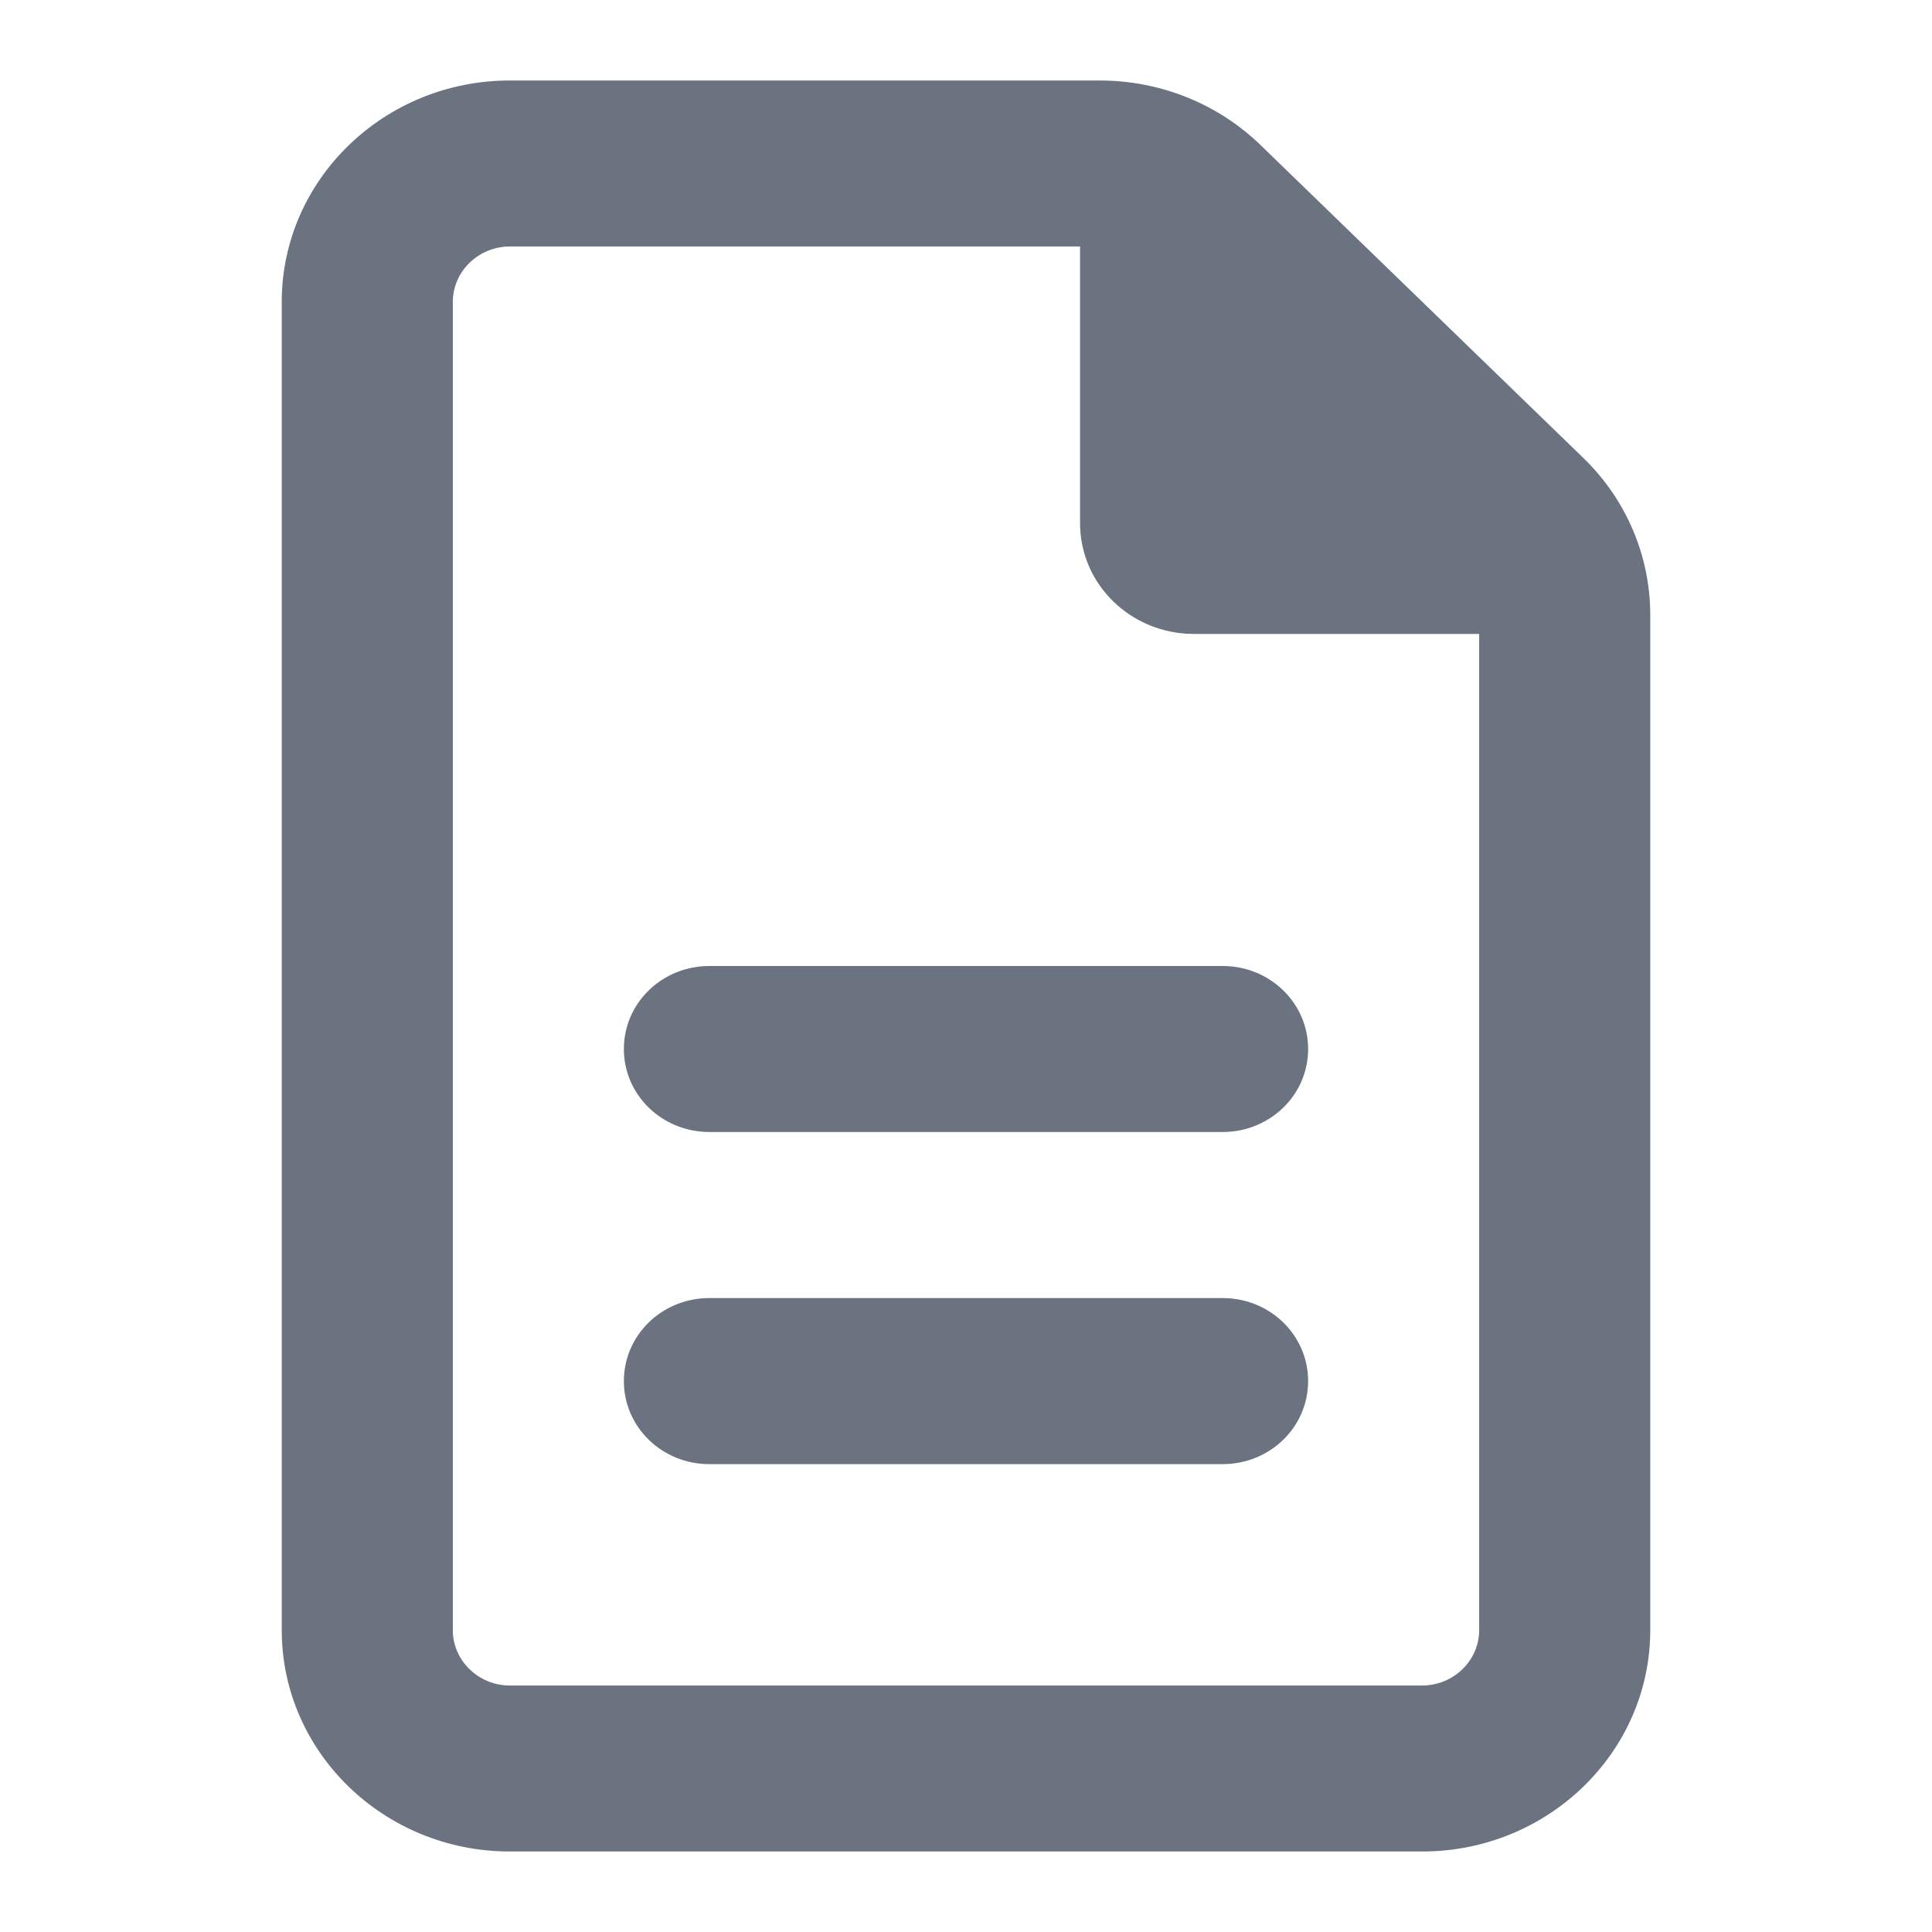
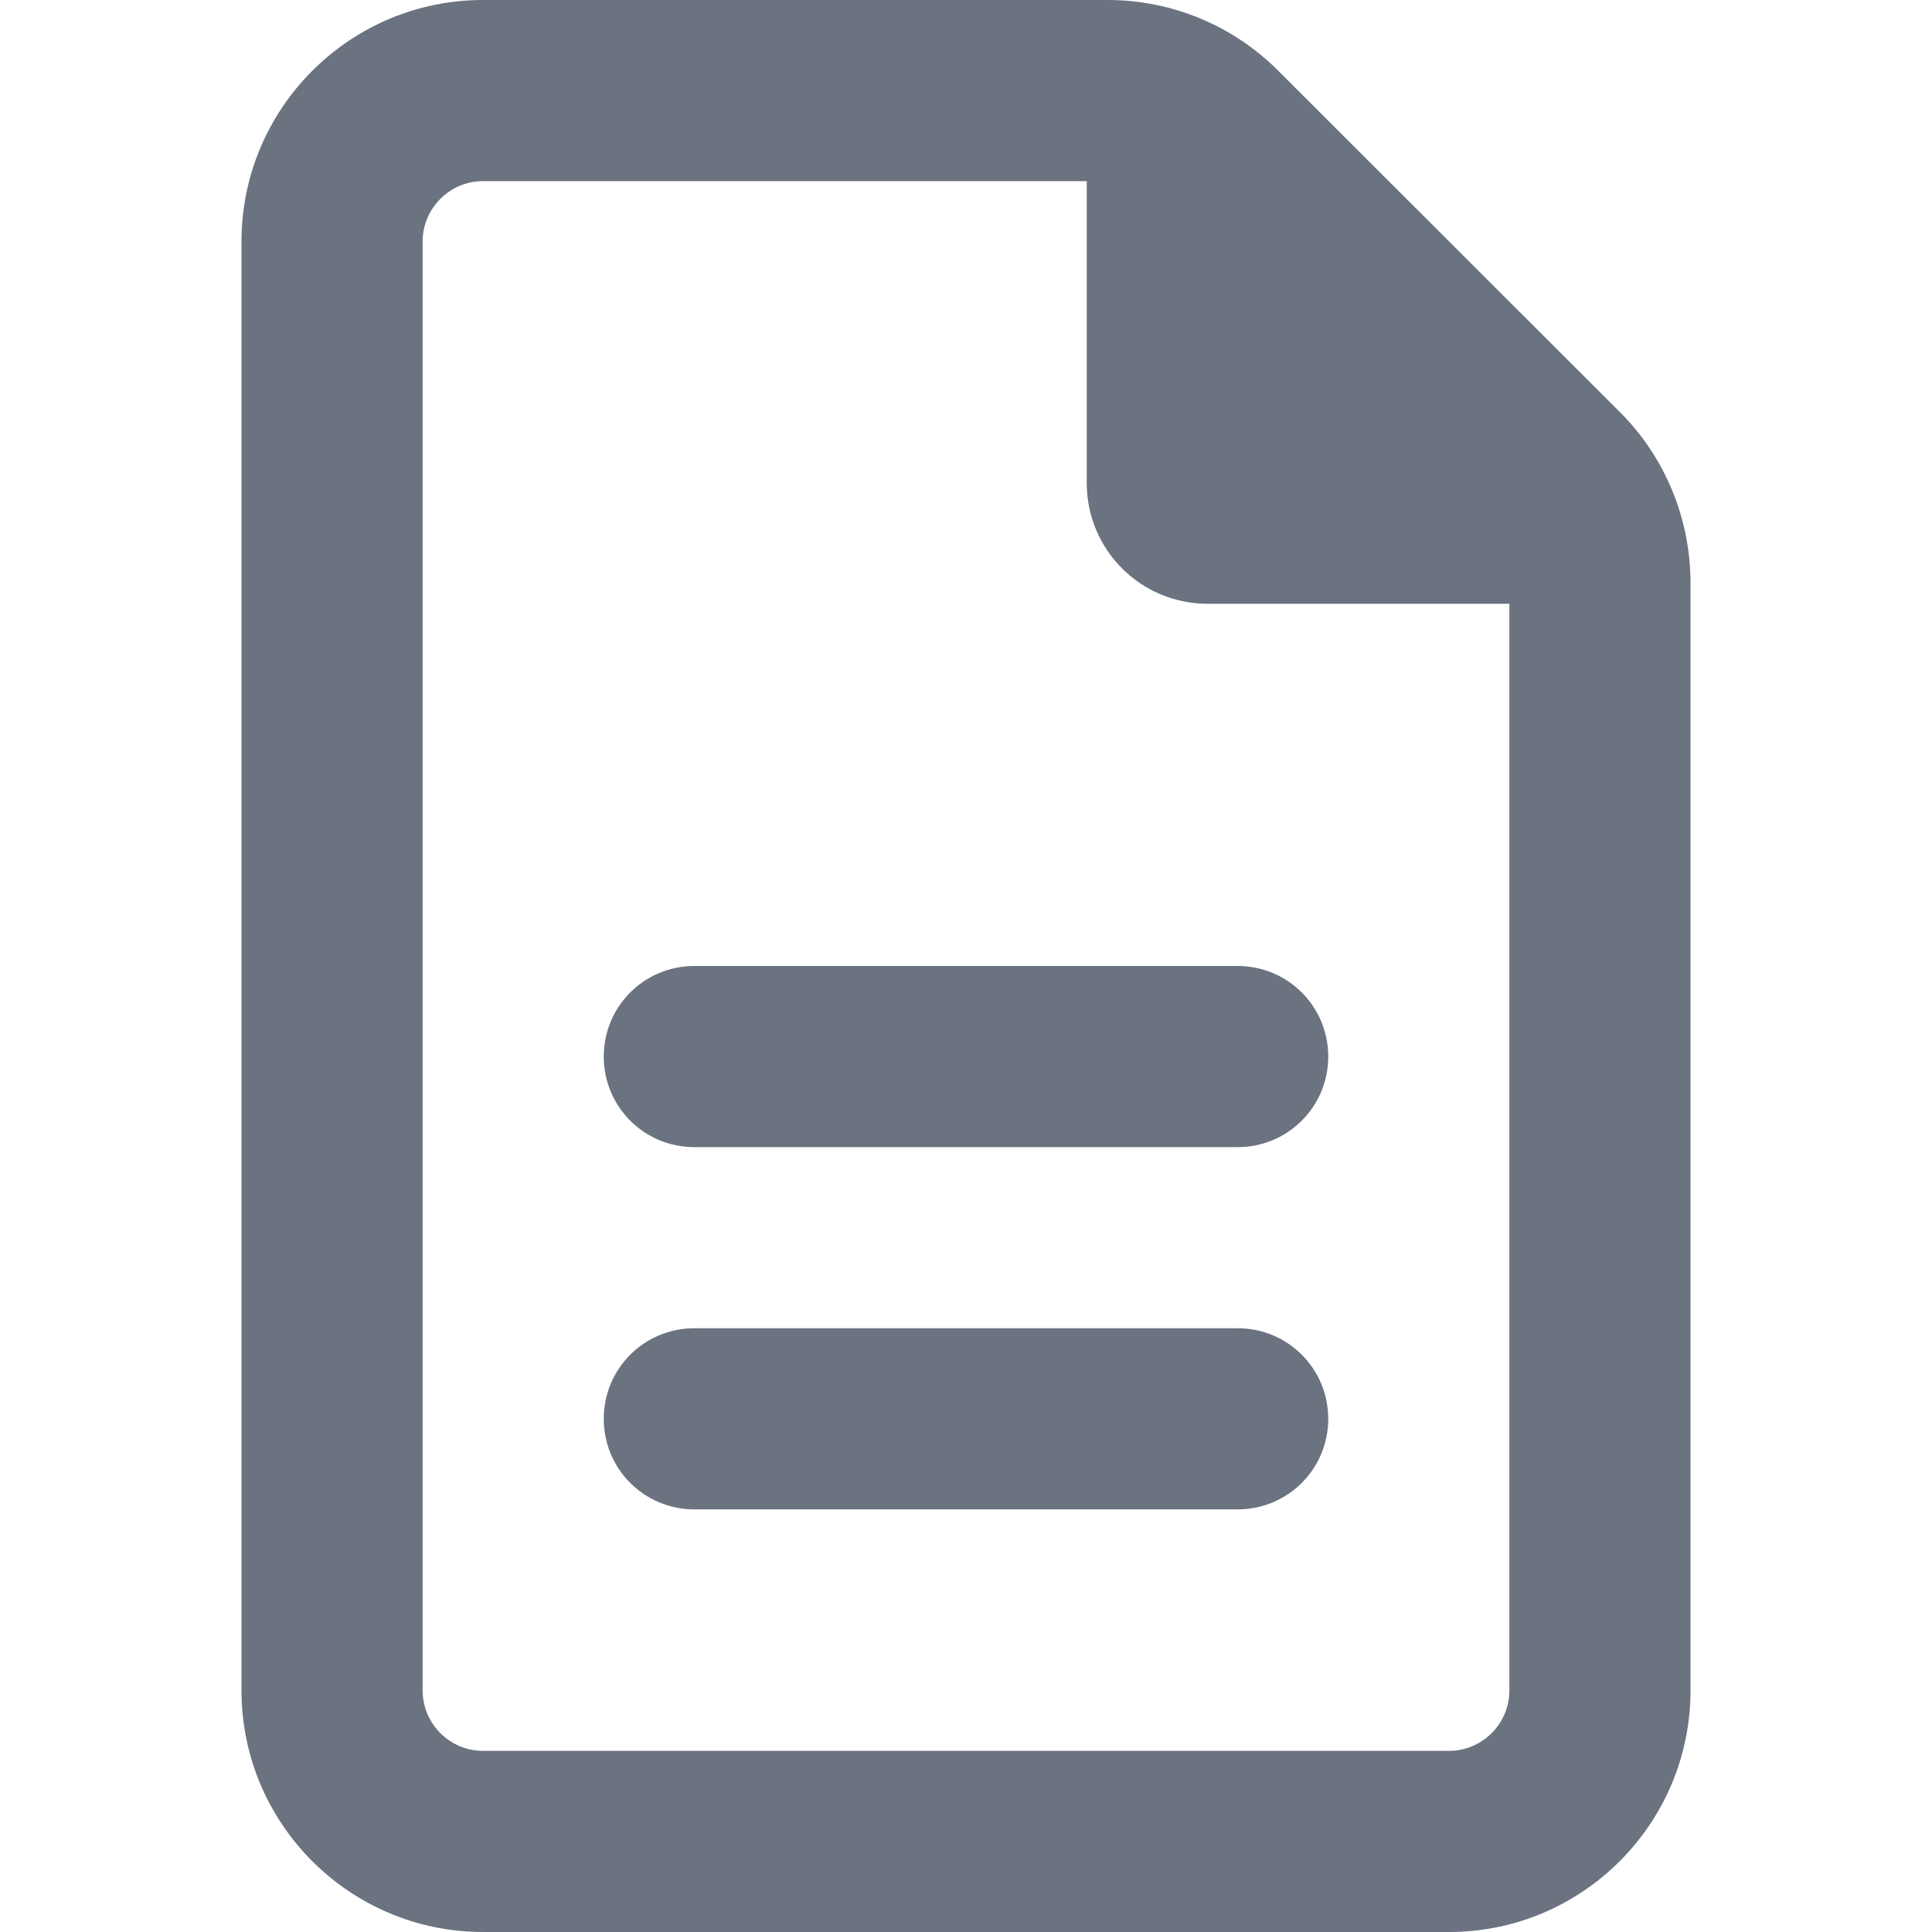
<svg xmlns="http://www.w3.org/2000/svg" width="24" height="24" viewBox="0 0 24 24" fill="none">
-   <path d="M6.333 20.938C5.944 20.938 5.625 20.628 5.625 20.25V3.75C5.625 3.372 5.944 3.062 6.333 3.062H13.417V6.5C13.417 7.261 14.05 7.875 14.833 7.875H18.375V20.25C18.375 20.628 18.056 20.938 17.667 20.938H6.333ZM6.333 1C4.771 1 3.5 2.233 3.5 3.75V20.25C3.5 21.767 4.771 23 6.333 23H17.667C19.229 23 20.5 21.767 20.5 20.25V7.639C20.5 6.908 20.203 6.208 19.672 5.692L15.661 1.804C15.13 1.288 14.413 1 13.66 1H6.333ZM8.812 12C8.224 12 7.75 12.46 7.75 13.031C7.75 13.603 8.224 14.062 8.812 14.062H15.188C15.776 14.062 16.25 13.603 16.25 13.031C16.25 12.46 15.776 12 15.188 12H8.812ZM8.812 16.125C8.224 16.125 7.75 16.585 7.75 17.156C7.75 17.728 8.224 18.188 8.812 18.188H15.188C15.776 18.188 16.25 17.728 16.25 17.156C16.25 16.585 15.776 16.125 15.188 16.125H8.812Z" fill="#6B7280" />
+   <path d="M6 21.75C5.588 21.75 5.25 21.413 5.25 21V3C5.25 2.587 5.588 2.25 6 2.25H13.5V6C13.5 6.83 14.17 7.5 15 7.5H18.75V21C18.75 21.413 18.413 21.75 18 21.75H6ZM6 0C4.345 0 3 1.345 3 3V21C3 22.655 4.345 24 6 24H18C19.655 24 21 22.655 21 21V7.242C21 6.445 20.686 5.681 20.123 5.119L15.877 0.877C15.314 0.314 14.555 0 13.758 0H6ZM8.625 12C8.002 12 7.5 12.502 7.5 13.125C7.5 13.748 8.002 14.25 8.625 14.25H15.375C15.998 14.25 16.5 13.748 16.5 13.125C16.5 12.502 15.998 12 15.375 12H8.625ZM8.625 16.5C8.002 16.5 7.5 17.002 7.5 17.625C7.5 18.248 8.002 18.75 8.625 18.75H15.375C15.998 18.75 16.5 18.248 16.5 17.625C16.5 17.002 15.998 16.5 15.375 16.5H8.625Z" fill="#6B7280" />
</svg>
